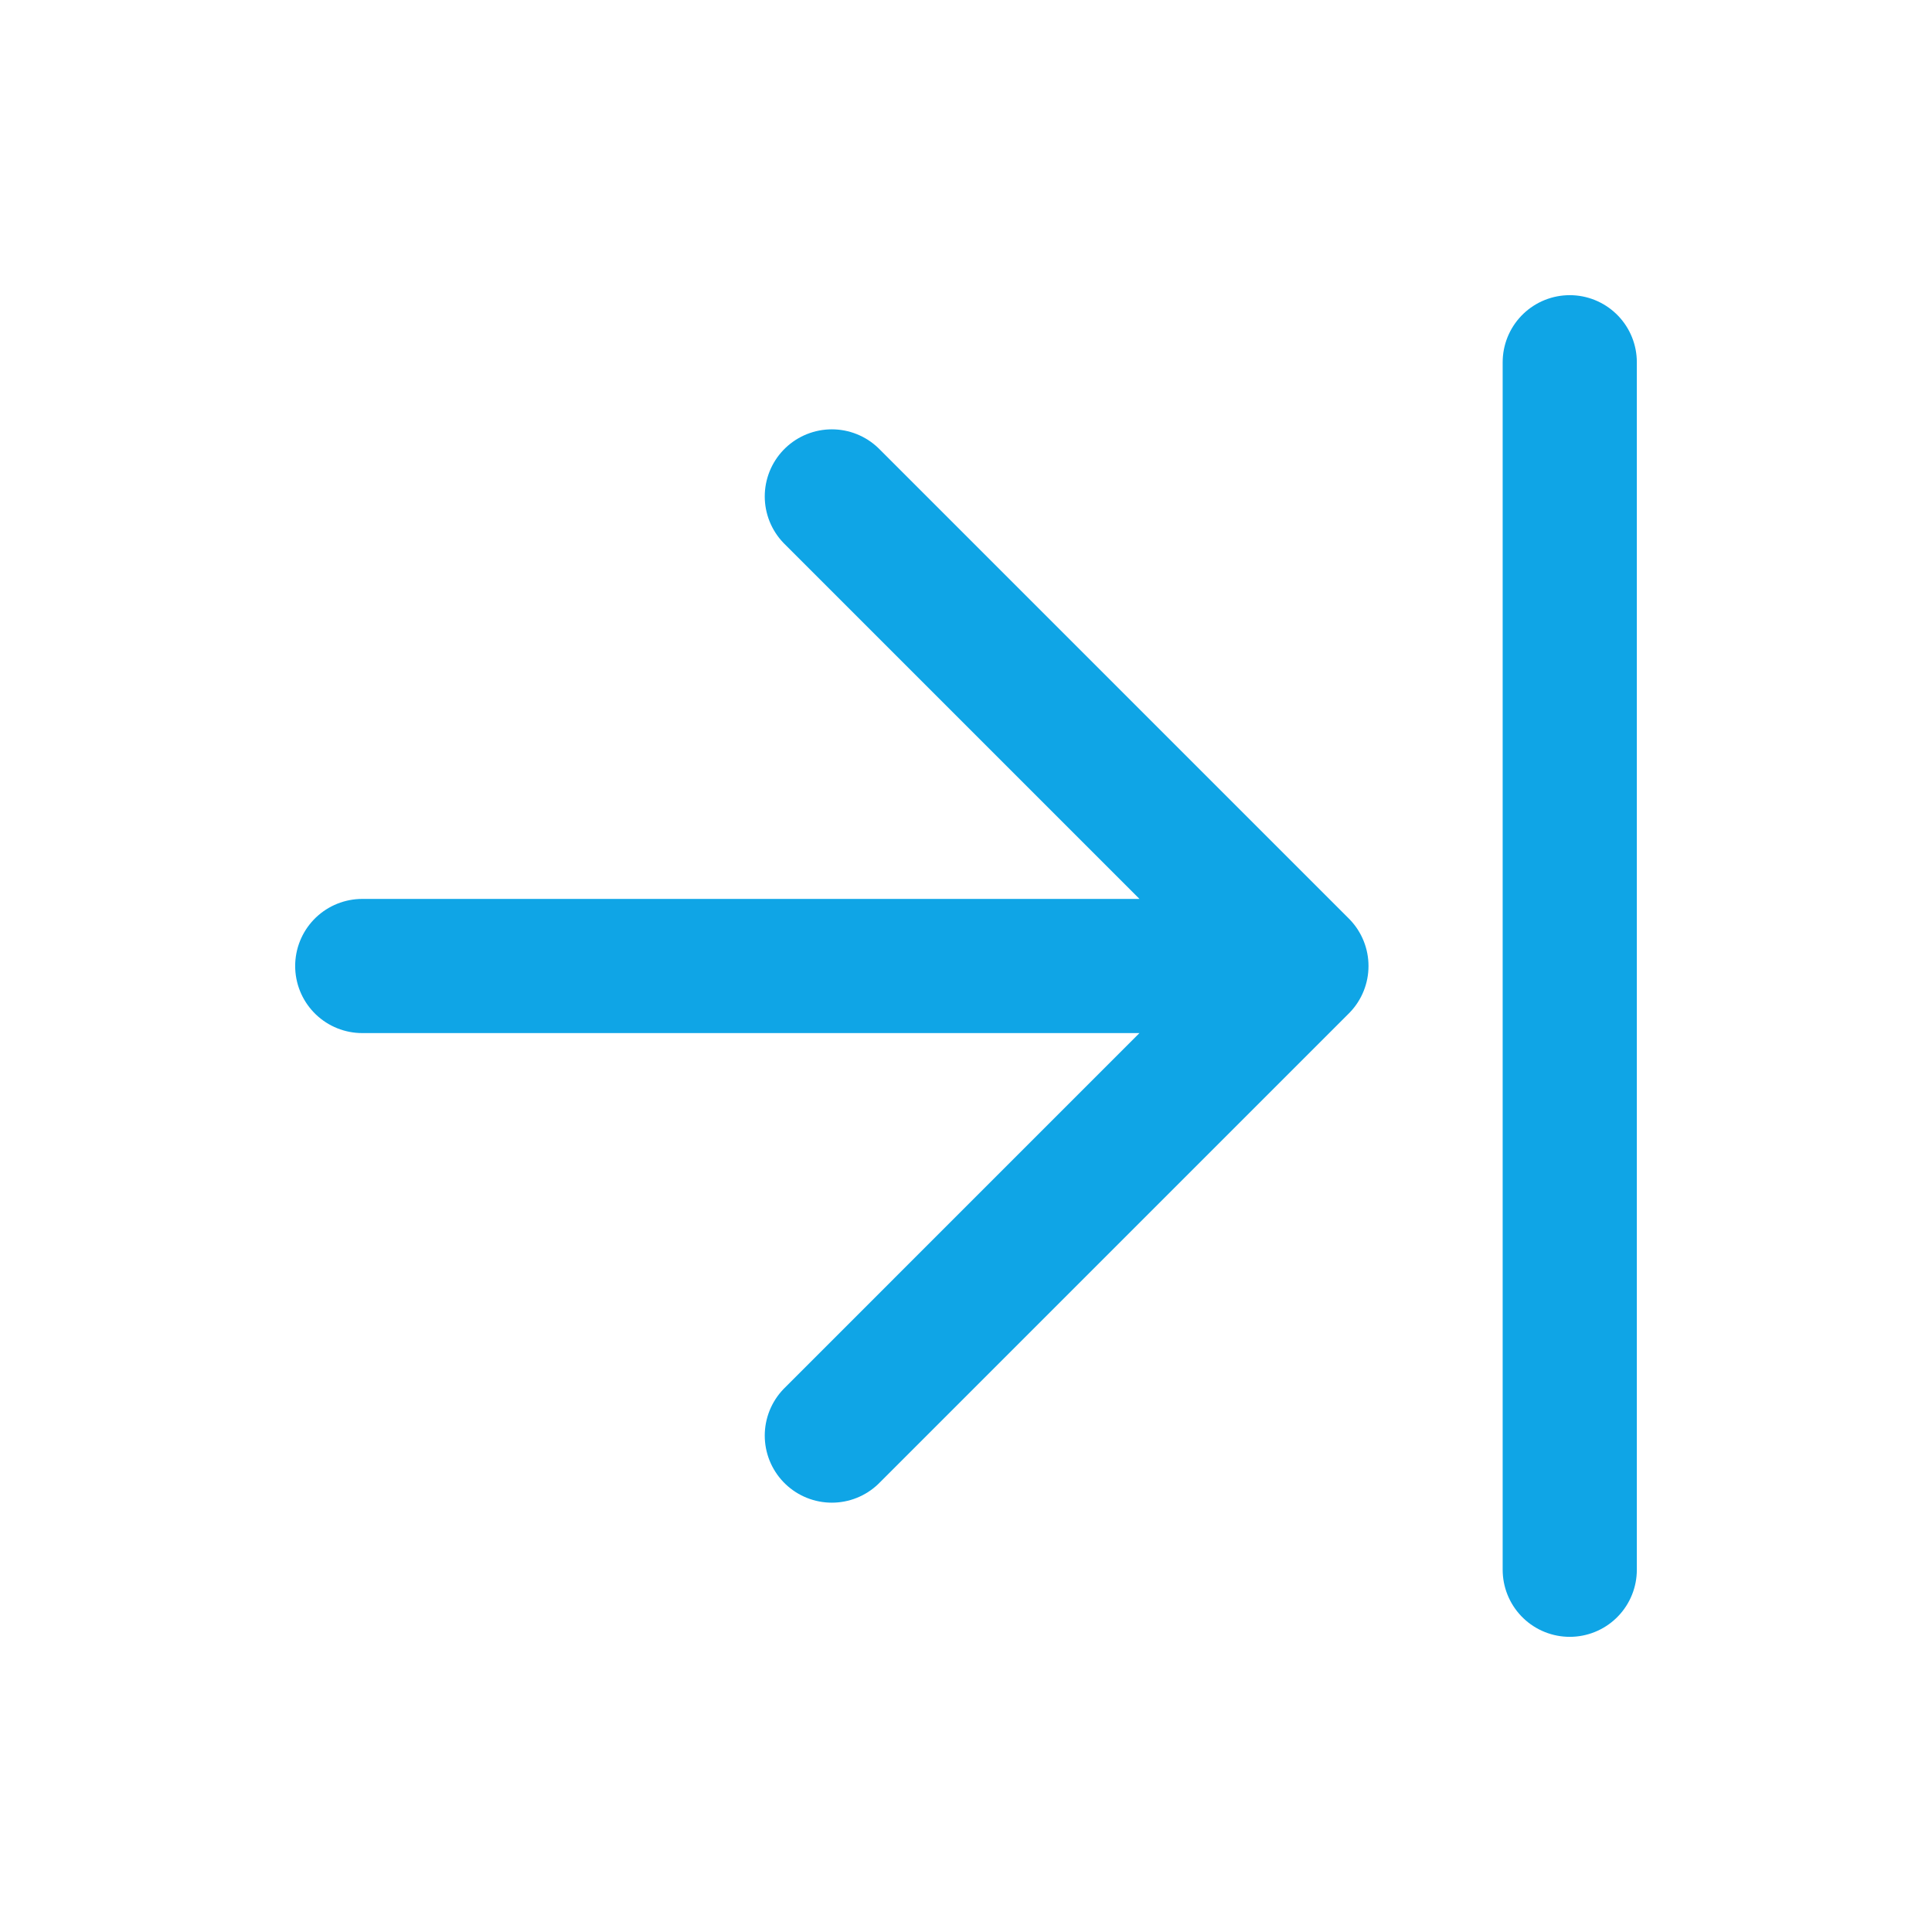
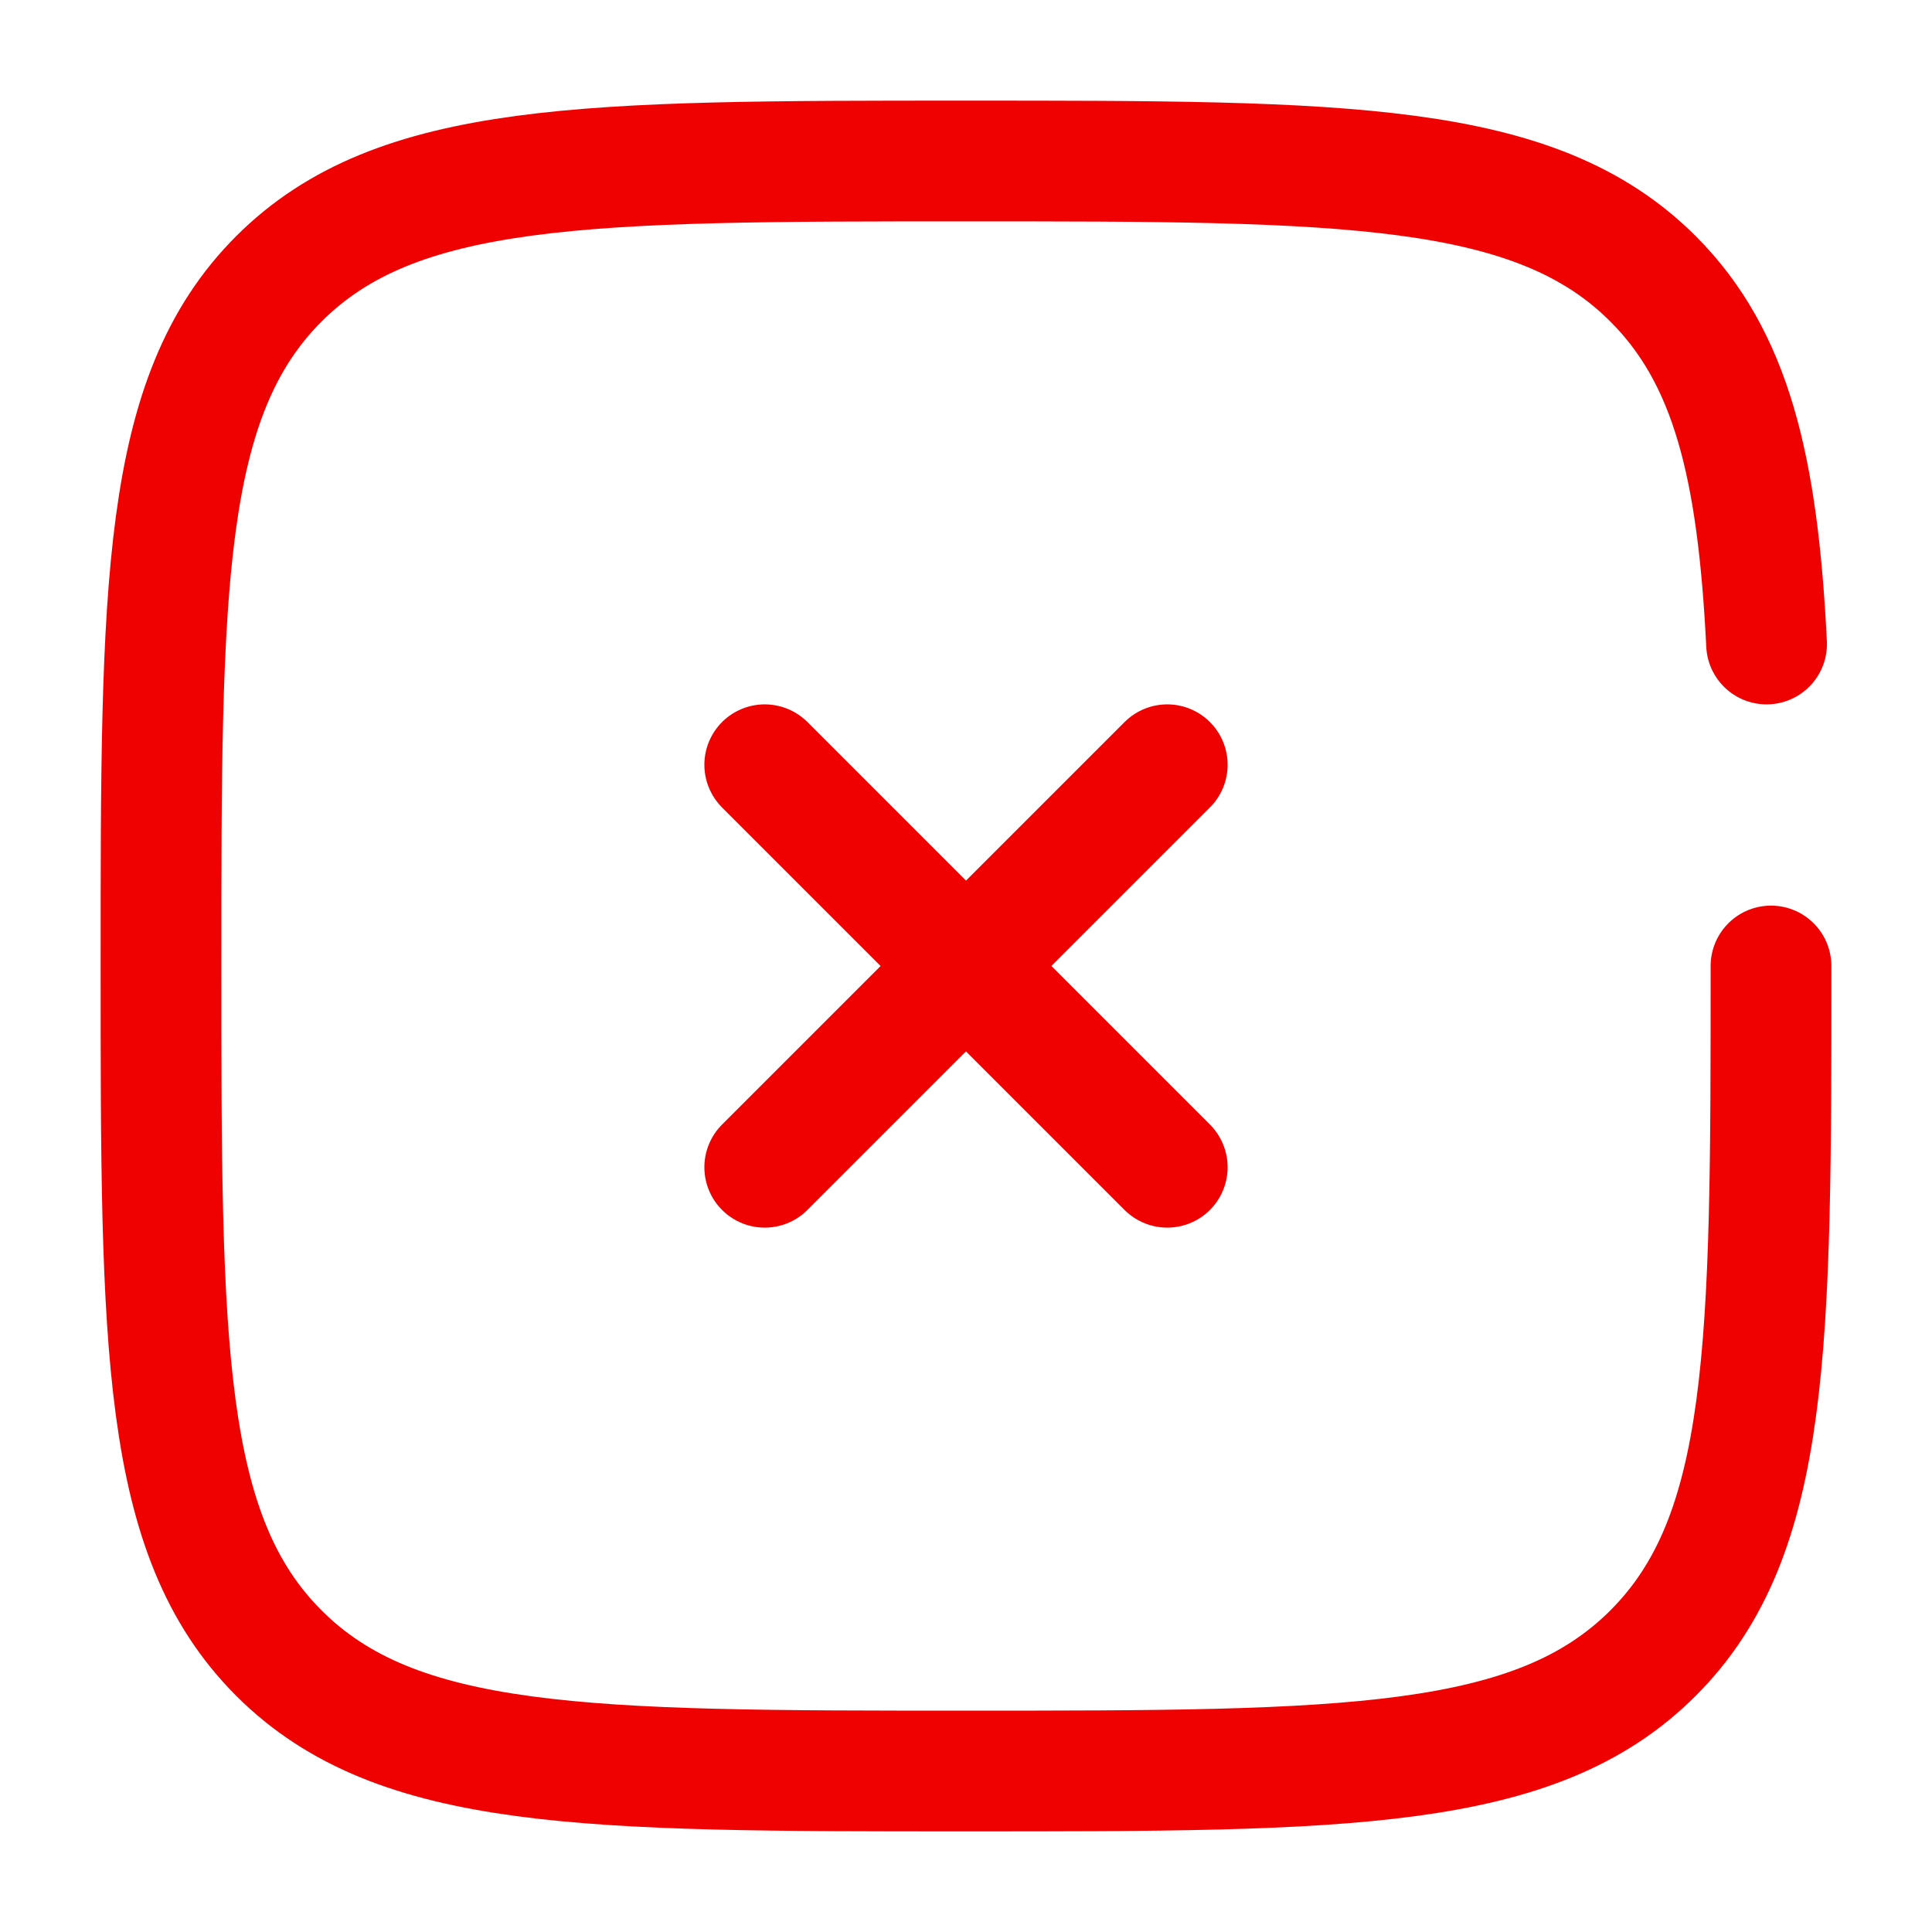
- <svg xmlns="http://www.w3.org/2000/svg" width="64px" height="64px" viewBox="-2.4 -2.4 28.80 28.80" fill="none" stroke="#0fa8f5">
+ <svg xmlns="http://www.w3.org/2000/svg" width="64px" height="64px" viewBox="0 0 24 24" fill="none" stroke="#f90606">
  <g id="SVGRepo_bgCarrier" stroke-width="0" />
  <g id="SVGRepo_tracerCarrier" stroke-linecap="round" stroke-linejoin="round" />
  <g id="SVGRepo_iconCarrier">
-     <path d="M21 21V3M3 12H17M17 12L10 5M17 12L10 19" stroke="#0fa5e6" stroke-width="2" stroke-linecap="round" stroke-linejoin="round" />
+     <path d="M14.5 9.5L9.5 14.5M9.5 9.5L14.5 14.5" stroke="#ef0101" stroke-width="1.5" stroke-linecap="round" />
+     <path d="M22 12C22 16.714 22 19.071 20.535 20.535C19.071 22 16.714 22 12 22C7.286 22 4.929 22 3.464 20.535C2 19.071 2 16.714 2 12C2 7.286 2 4.929 3.464 3.464C4.929 2 7.286 2 12 2C16.714 2 19.071 2 20.535 3.464C21.509 4.438 21.836 5.807 21.945 8" stroke="#ef0101" stroke-width="1.5" stroke-linecap="round" />
  </g>
</svg>
